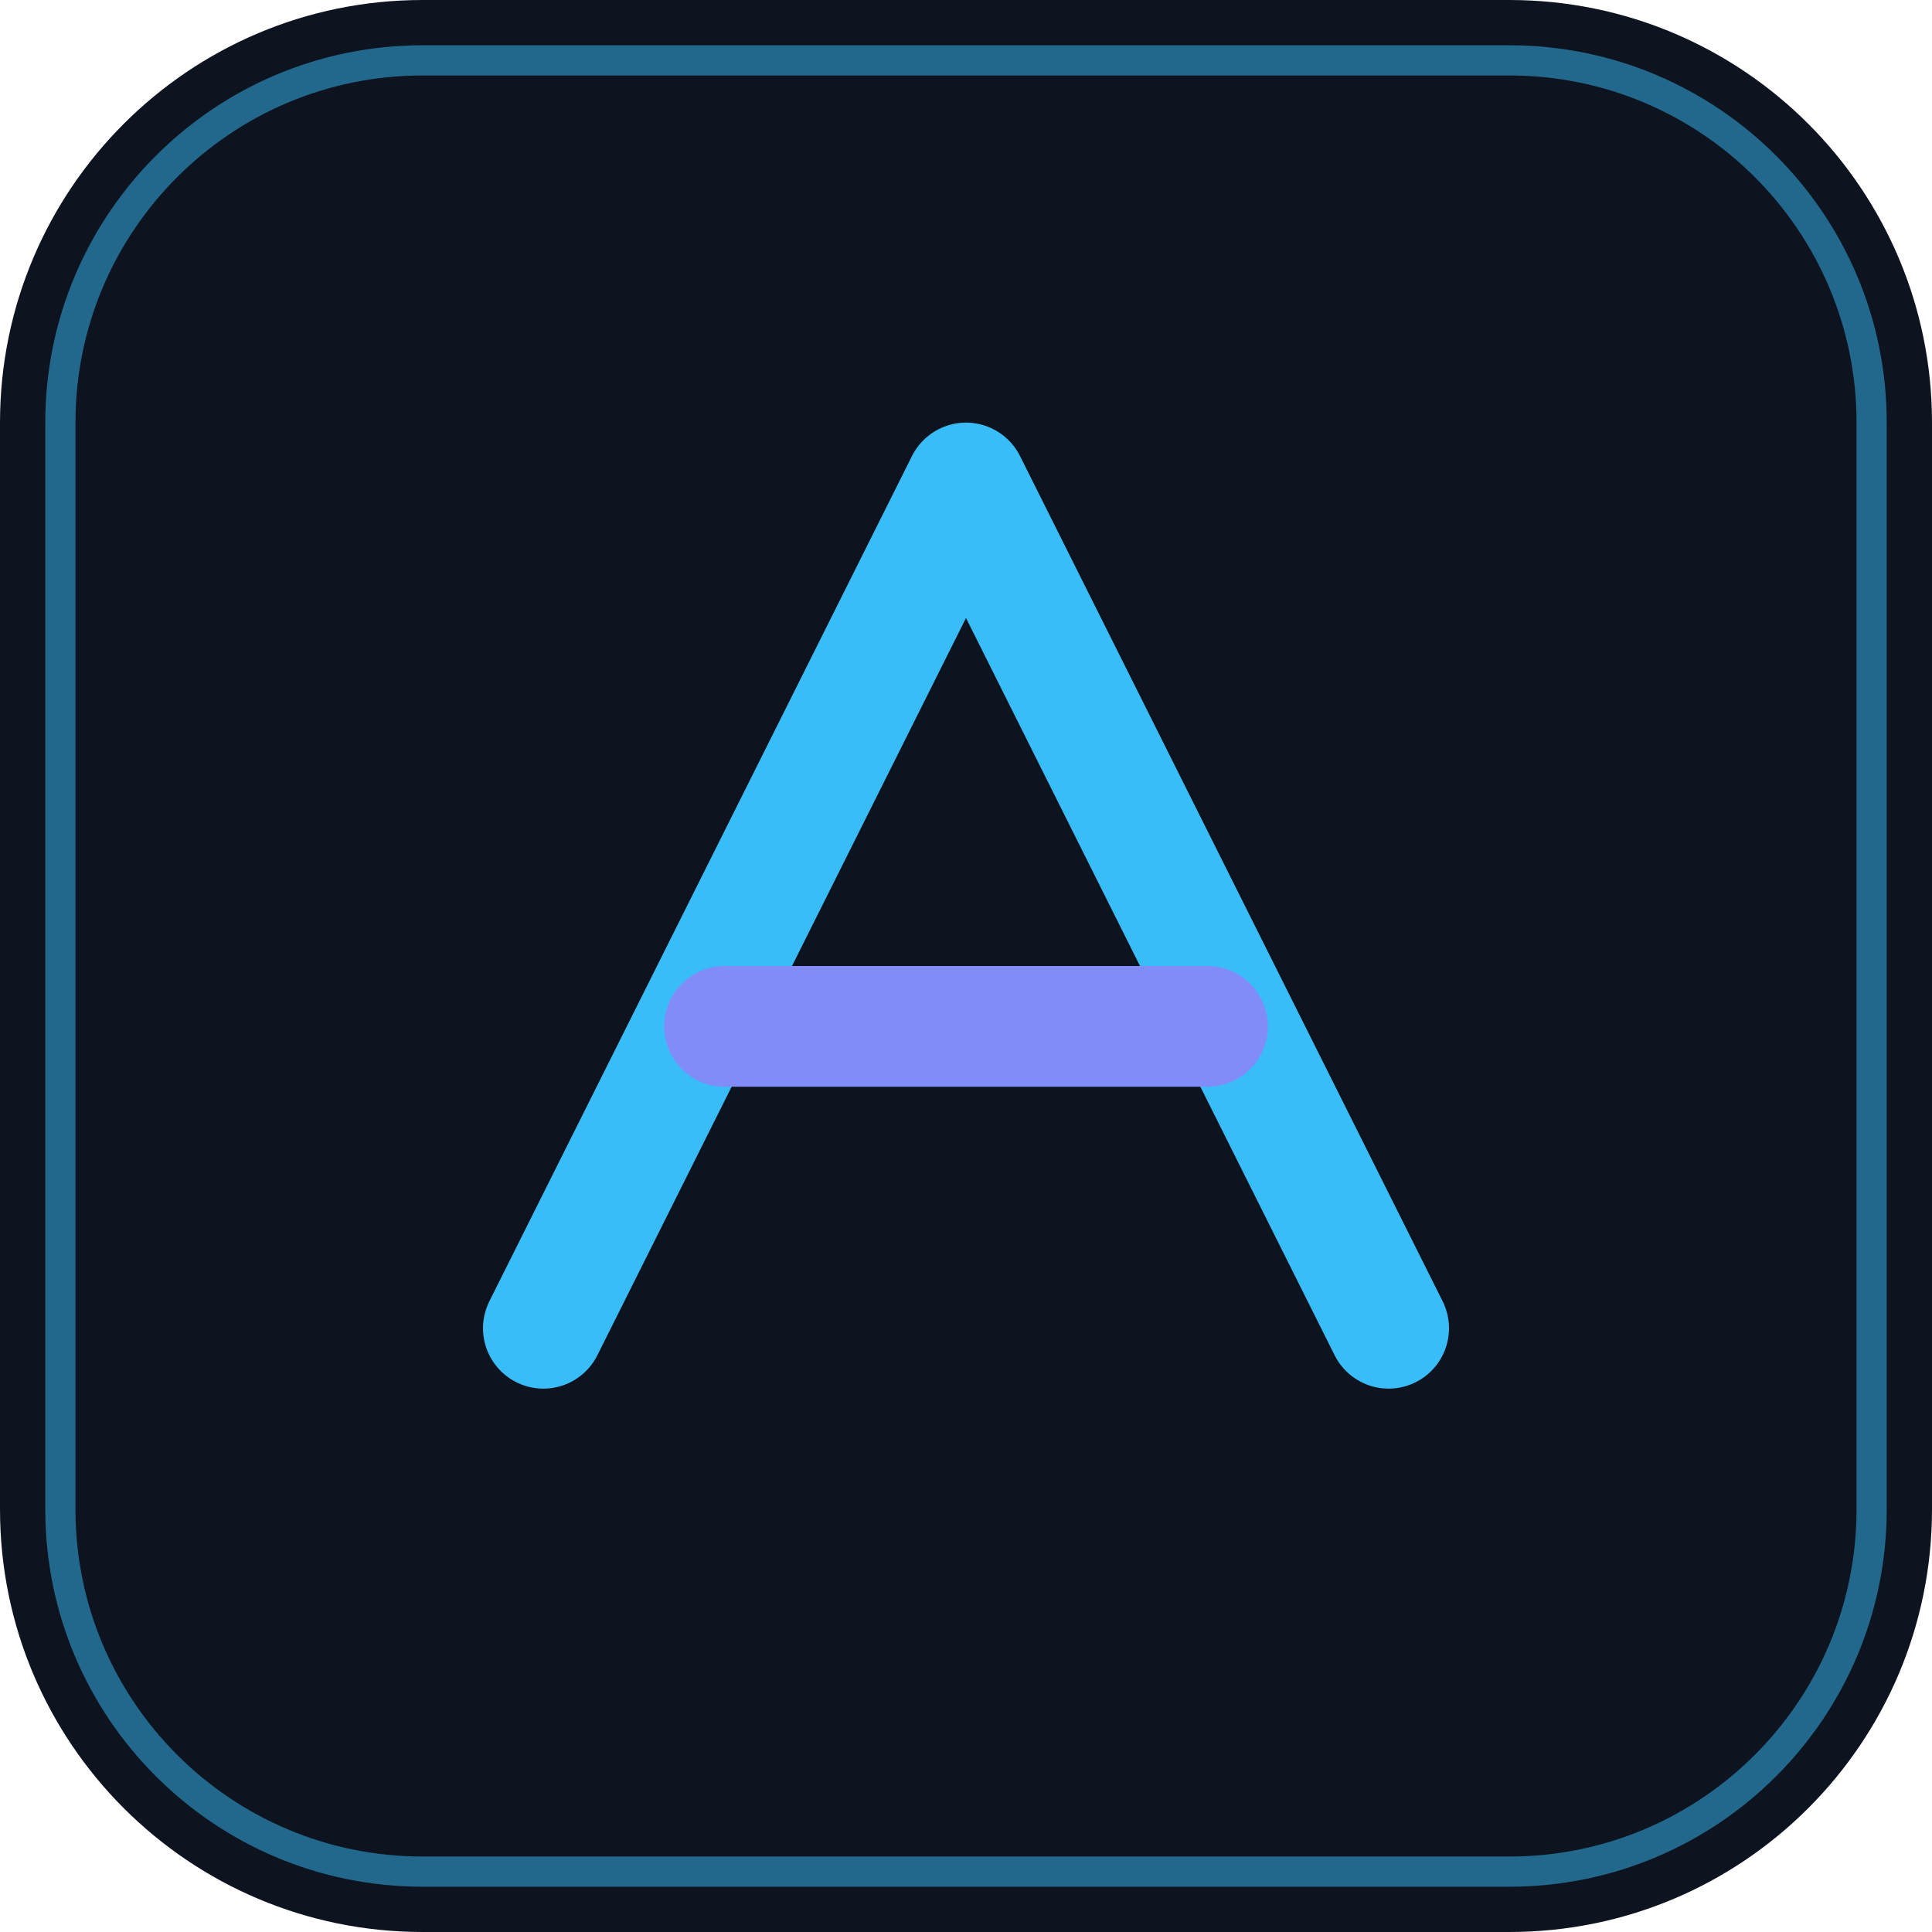
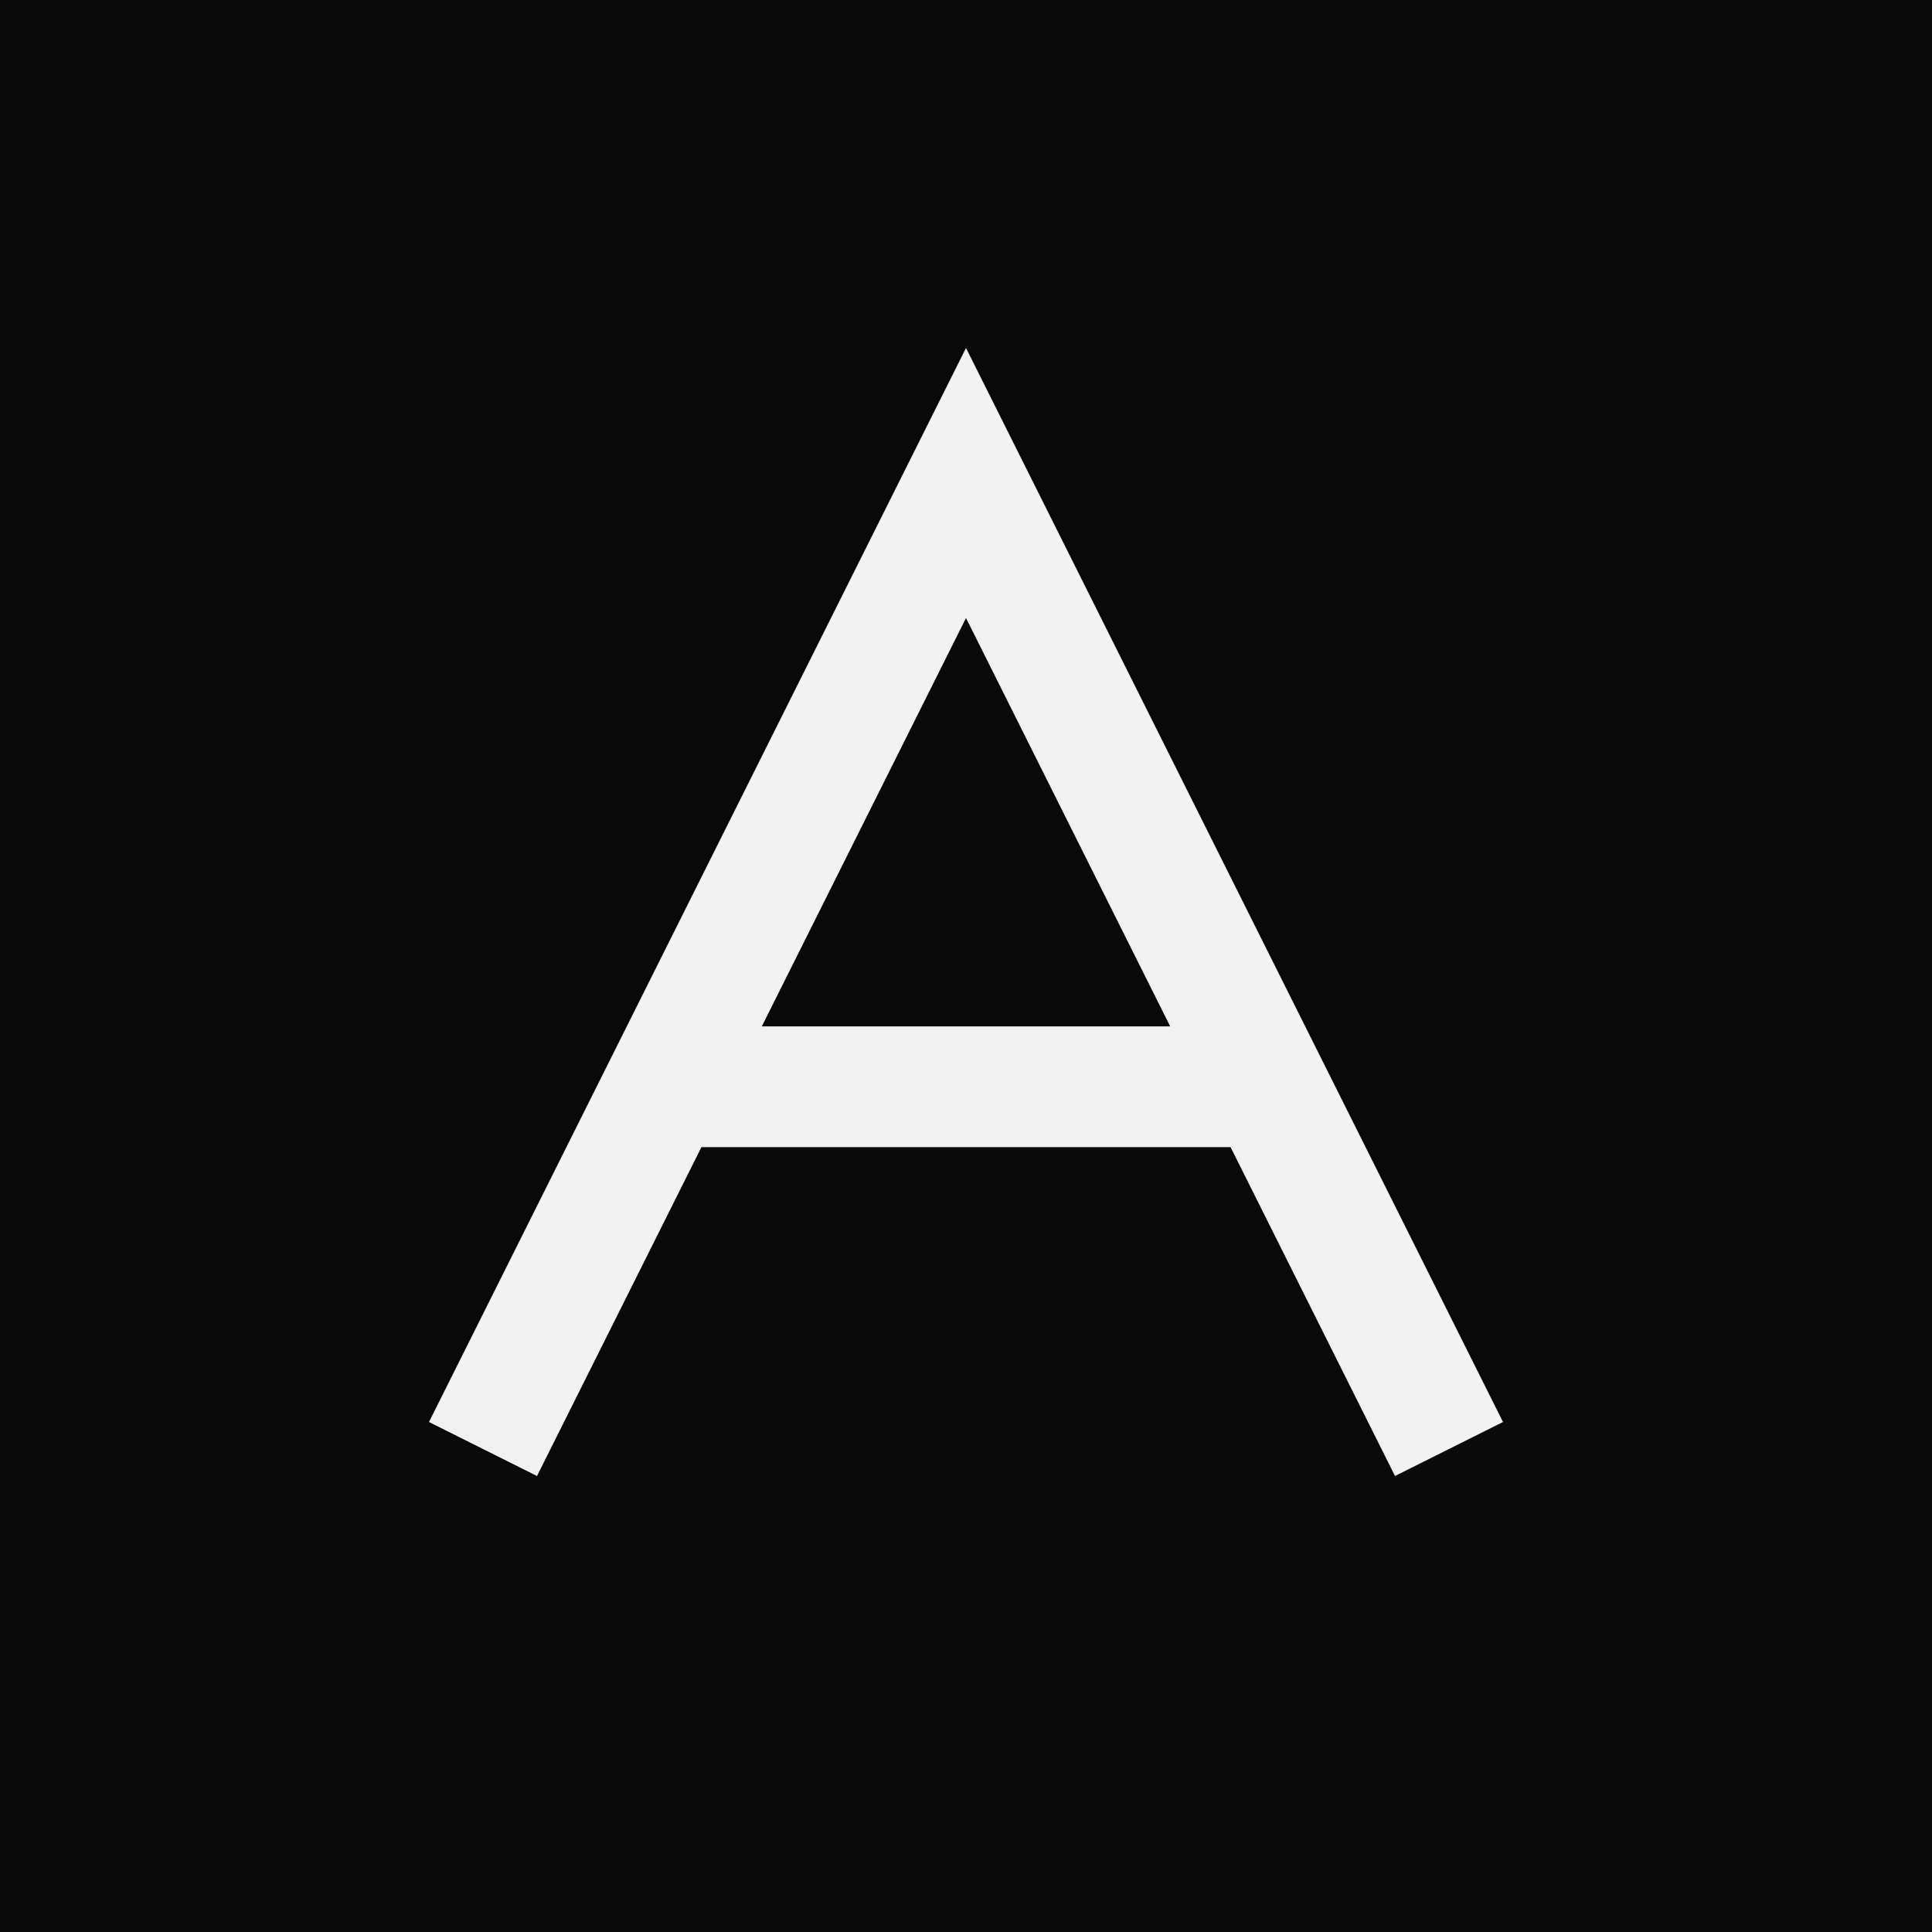
- <svg xmlns="http://www.w3.org/2000/svg" viewBox="0 0 64 64" fill="none">
-   <rect width="64" height="64" rx="14" fill="#0d1420" />
-   <rect x="2" y="2" width="60" height="60" rx="12" stroke="#38bdf8" stroke-opacity="0.5" />
-   <path d="M18 44 L32 16 L46 44" stroke="#38bdf8" stroke-width="4" stroke-linecap="round" stroke-linejoin="round" />
-   <path d="M24 34 H40" stroke="#818cf8" stroke-width="4" stroke-linecap="round" />
+ <svg xmlns="http://www.w3.org/2000/svg" viewBox="0 0 32 32" fill="none">
+   <rect width="32" height="32" fill="#0a0a0a" />
+   <path d="M8 24 L16 8 L24 24" stroke="#f2f2f2" stroke-width="2" />
+   <path d="M11 18 H21" stroke="#f2f2f2" stroke-width="2" />
</svg>
